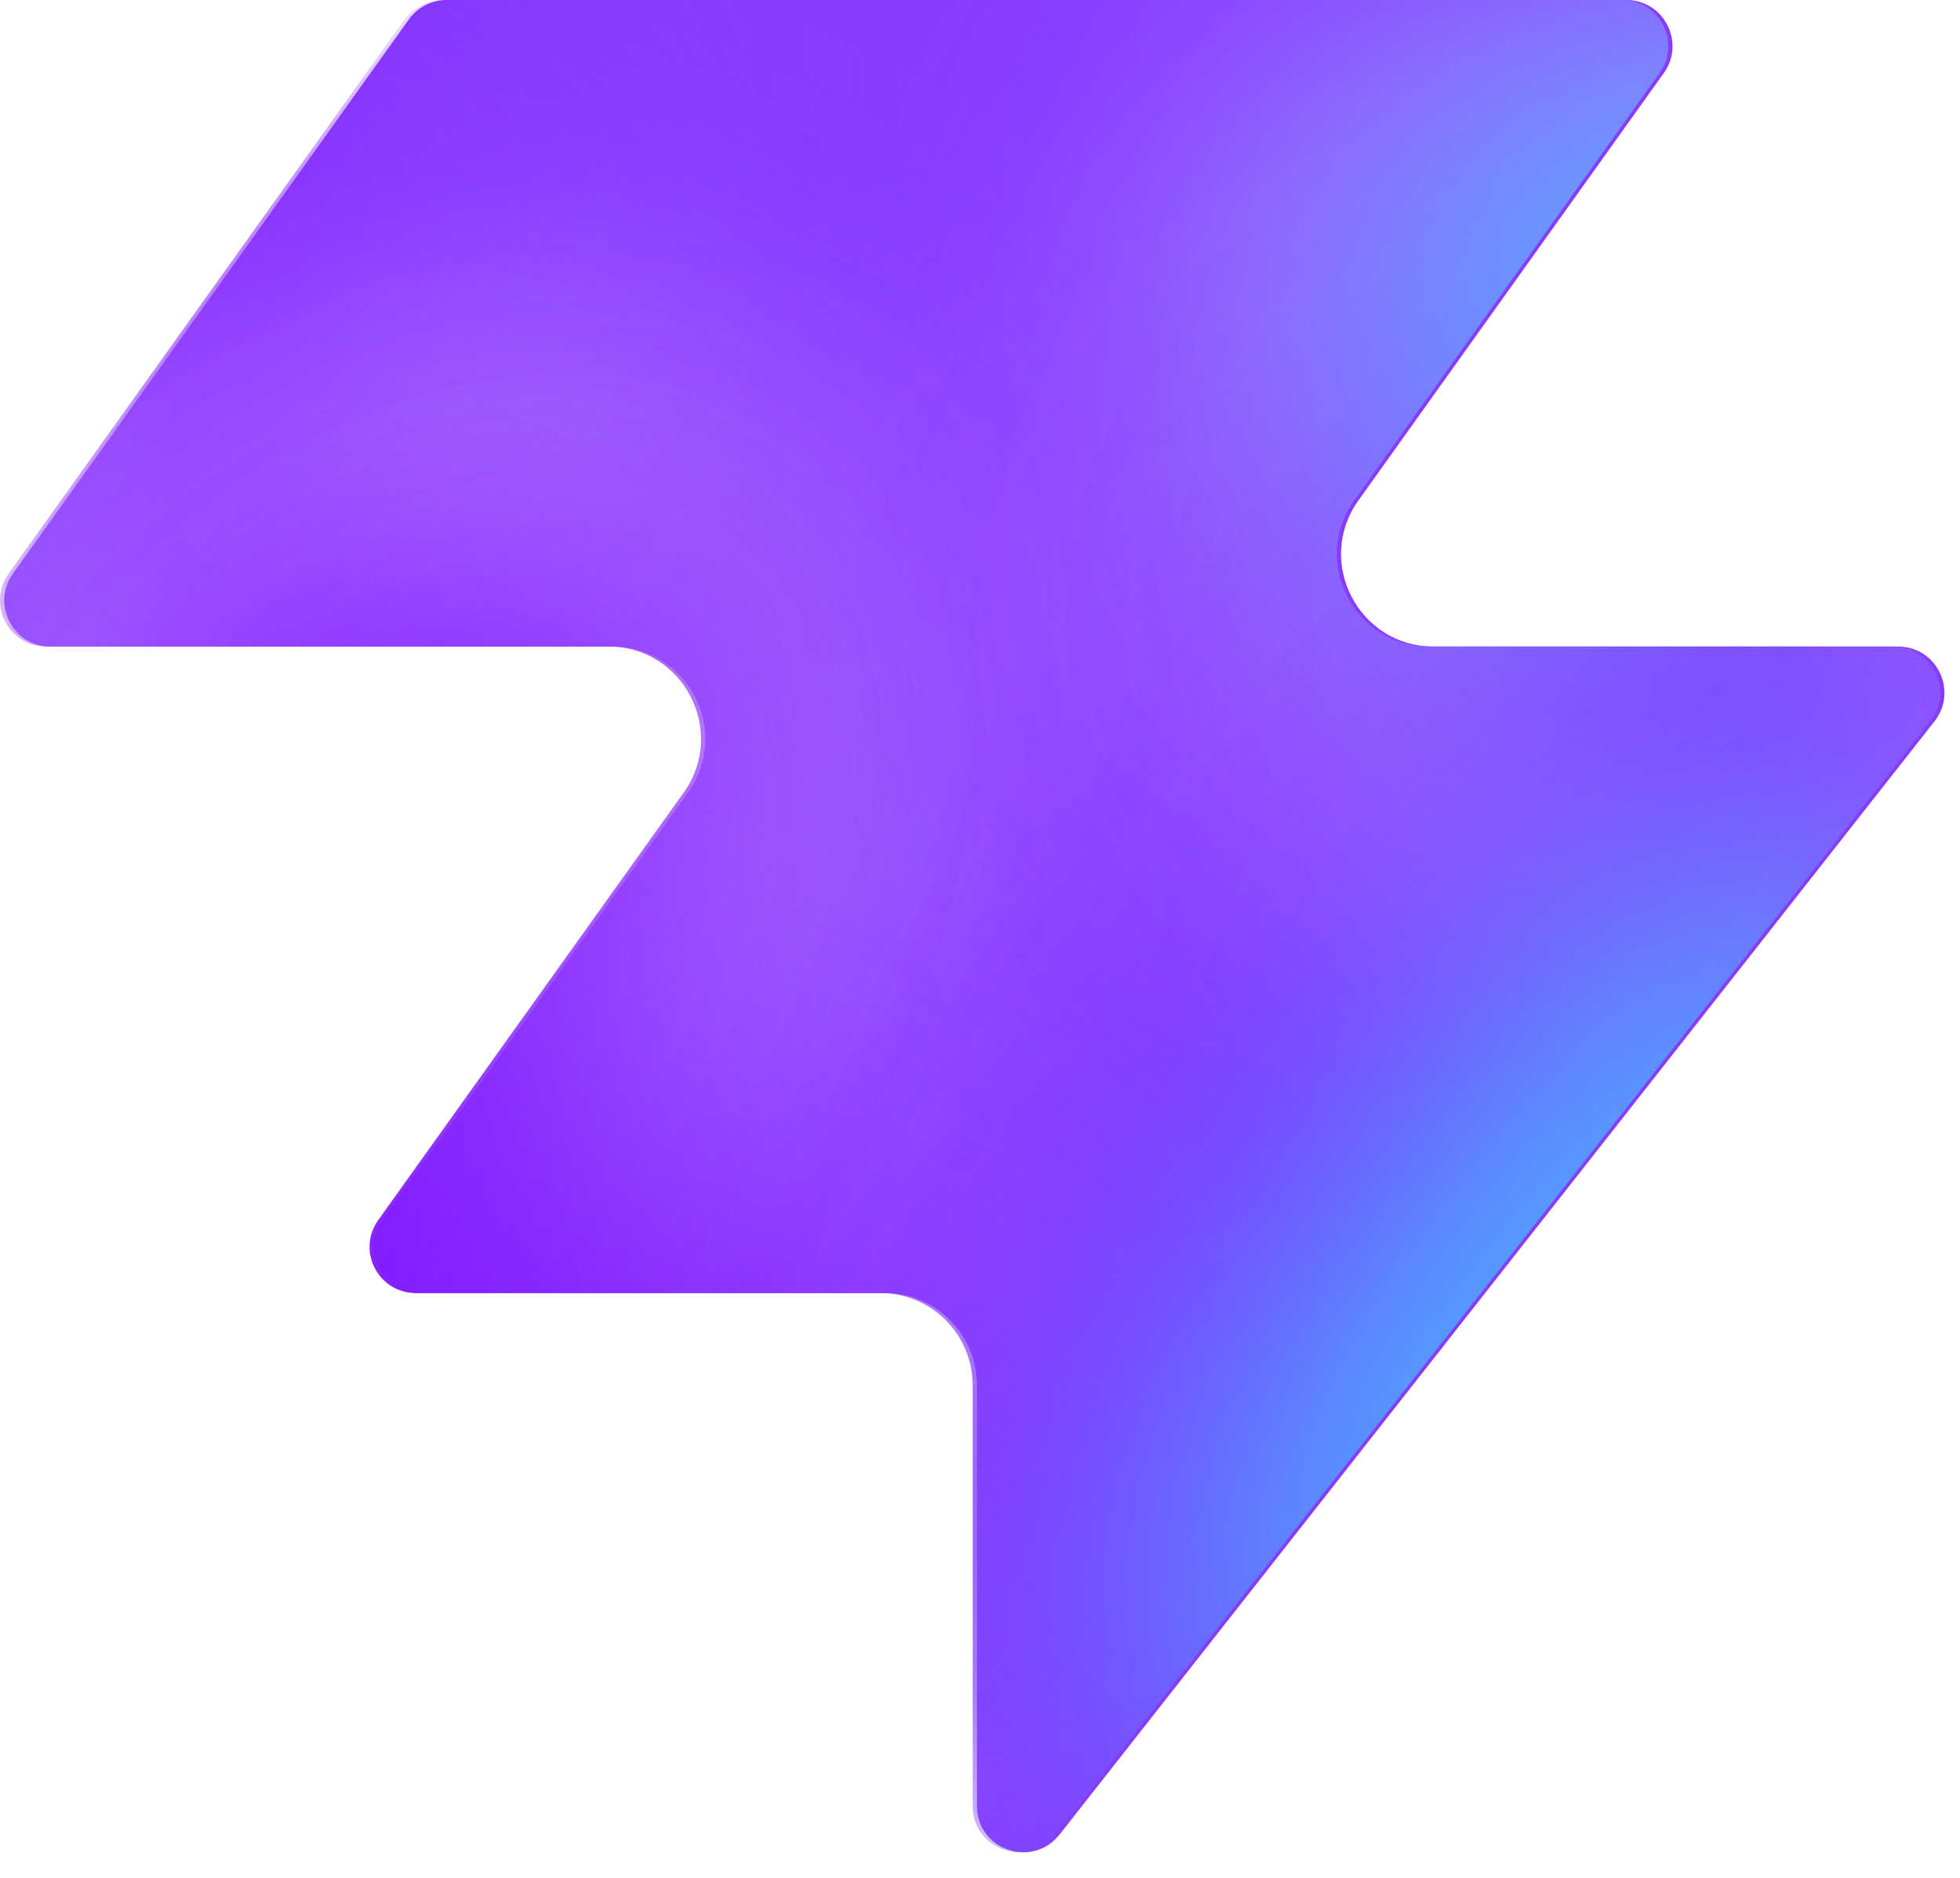
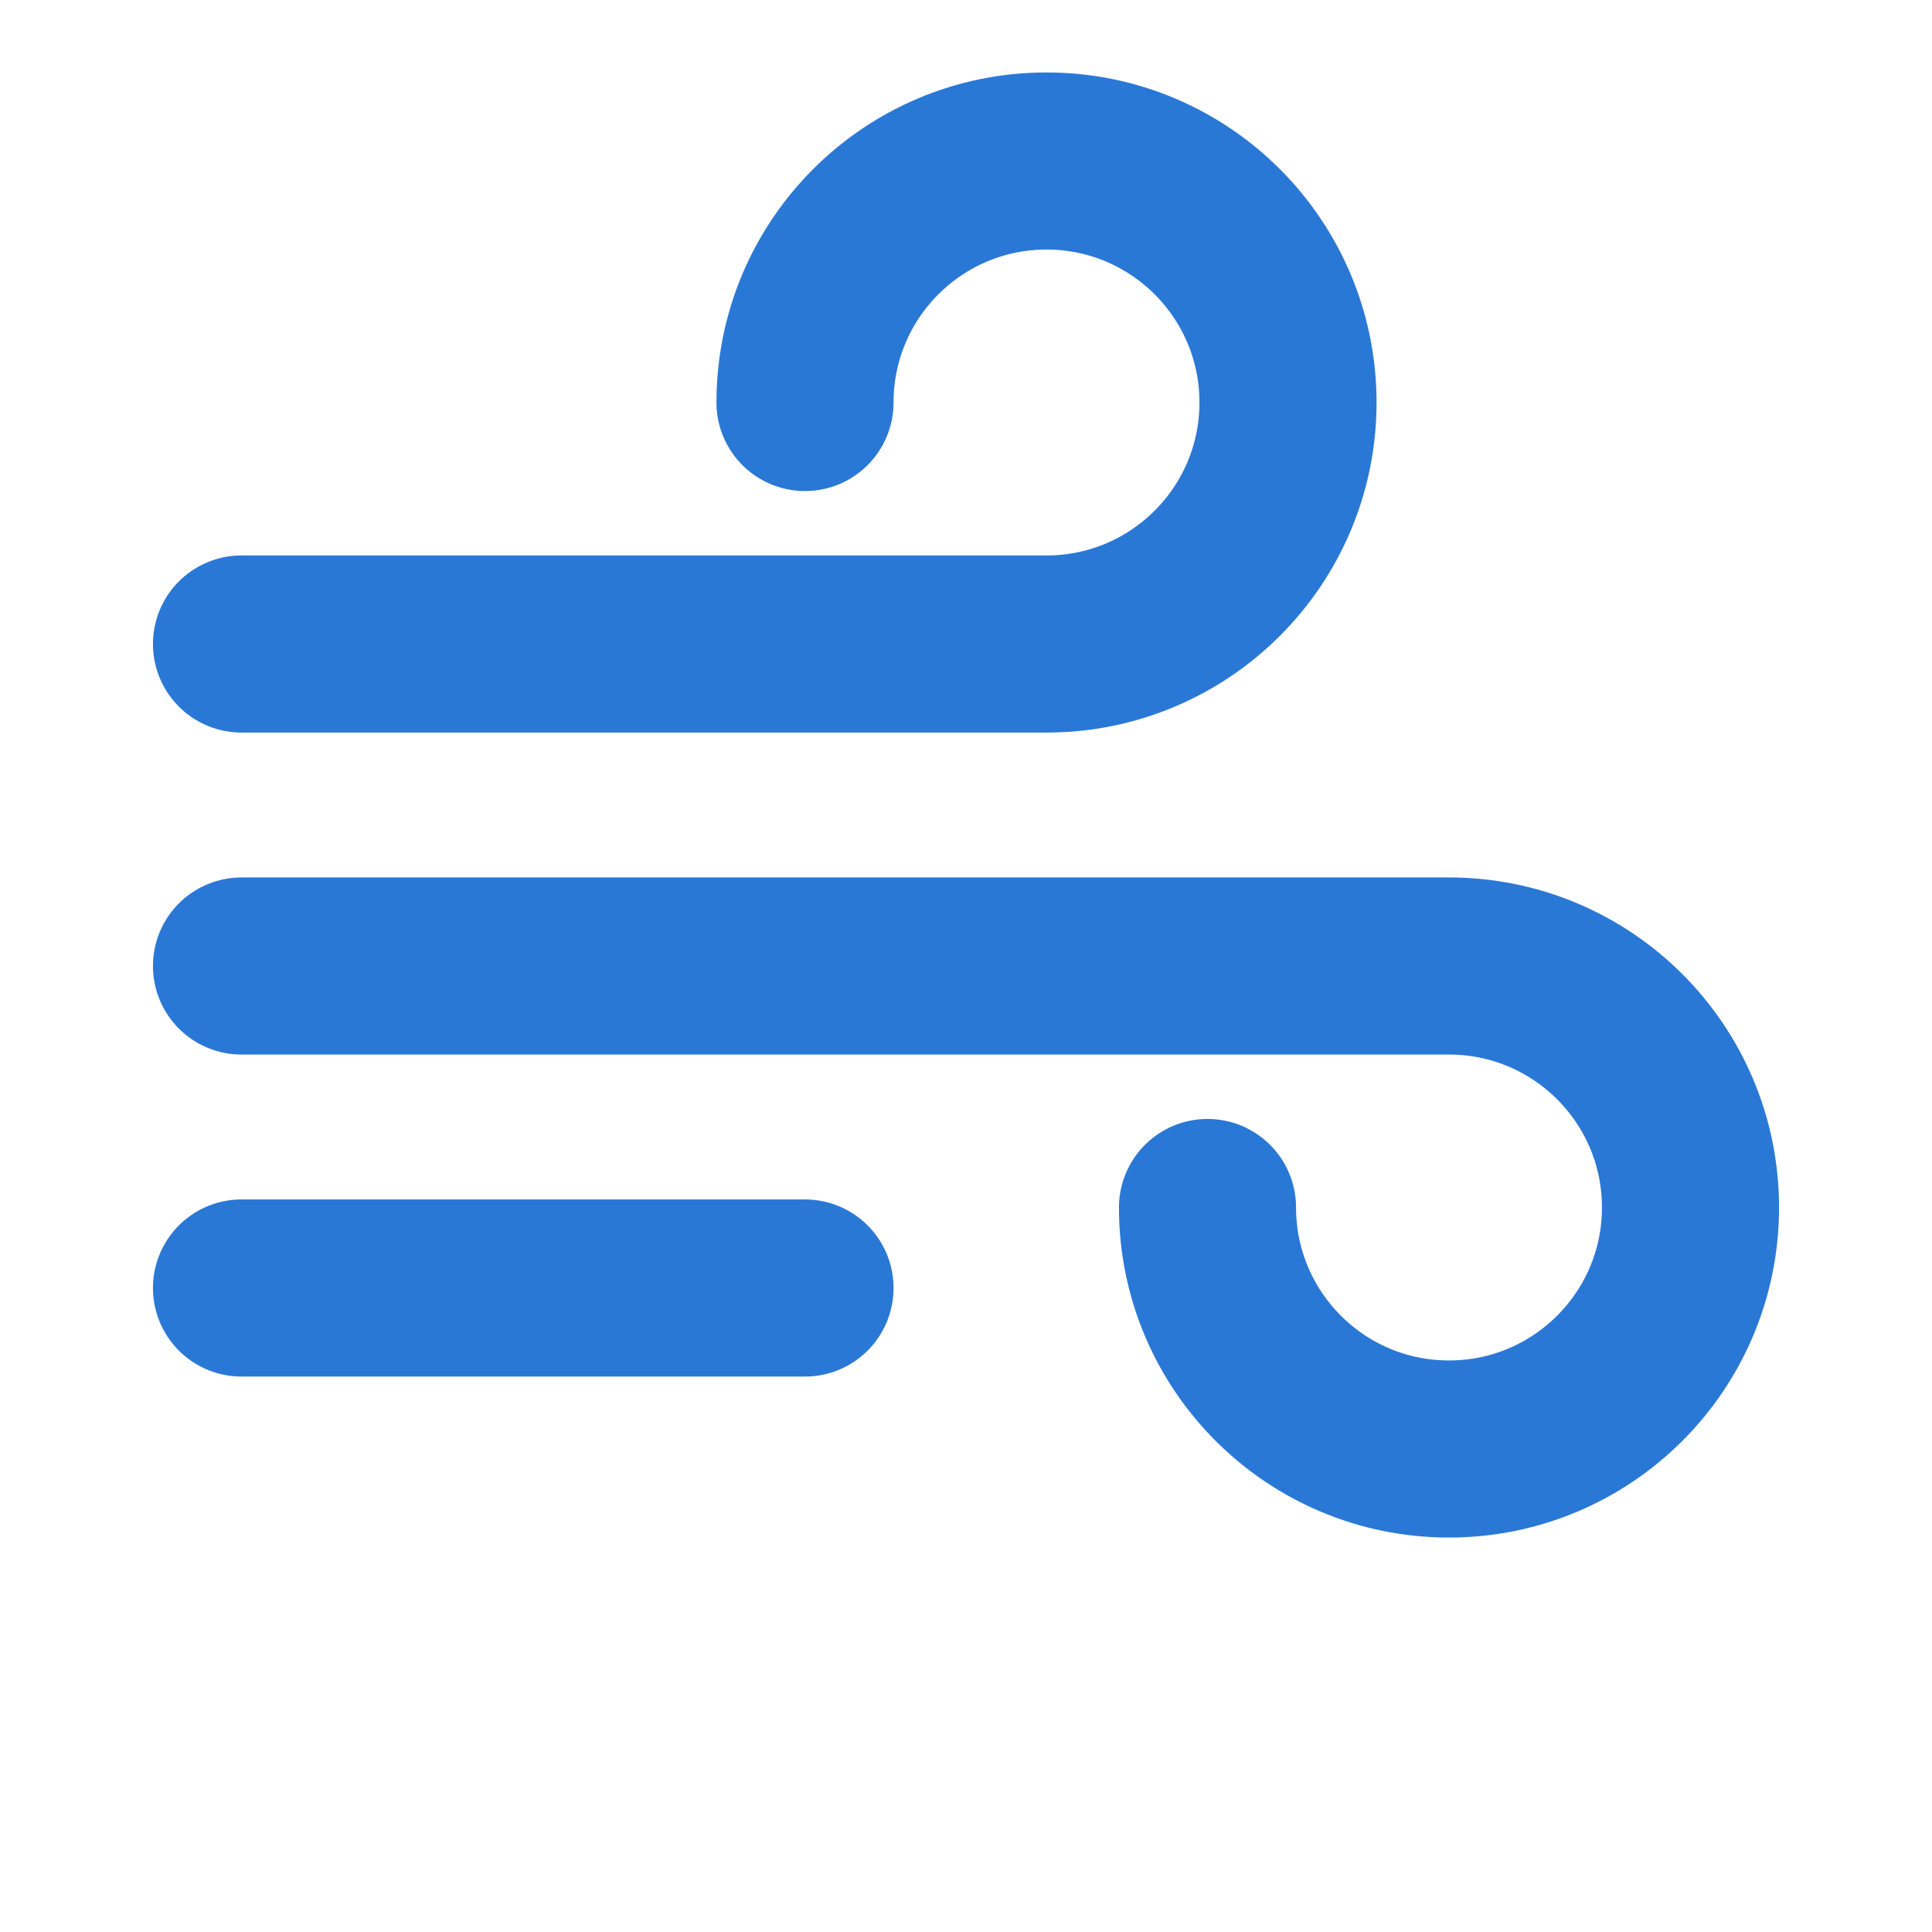
- <svg xmlns="http://www.w3.org/2000/svg" width="48" height="46" fill="none" viewBox="0 0 48 46">
-   <path fill="#863bff" d="M25.946 44.938c-.664.845-2.021.375-2.021-.698V33.937a2.26 2.26 0 0 0-2.262-2.262H10.287c-.92 0-1.456-1.04-.92-1.788l7.48-10.471c1.07-1.497 0-3.578-1.842-3.578H1.237c-.92 0-1.456-1.04-.92-1.788L10.013.474c.214-.297.556-.474.92-.474h28.894c.92 0 1.456 1.04.92 1.788l-7.48 10.471c-1.07 1.498 0 3.579 1.842 3.579h11.377c.943 0 1.473 1.088.89 1.83L25.947 44.94z" style="fill:#863bff;fill:color(display-p3 .525 .23 1);fill-opacity:1" />
-   <mask id="a" width="48" height="46" x="0" y="0" maskUnits="userSpaceOnUse" style="mask-type:alpha">
-     <path fill="#000" d="M25.842 44.938c-.664.844-2.021.375-2.021-.698V33.937a2.26 2.26 0 0 0-2.262-2.262H10.183c-.92 0-1.456-1.04-.92-1.788l7.48-10.471c1.07-1.498 0-3.579-1.842-3.579H1.133c-.92 0-1.456-1.04-.92-1.787L9.91.473c.214-.297.556-.474.92-.474h28.894c.92 0 1.456 1.04.92 1.788l-7.48 10.471c-1.07 1.498 0 3.578 1.842 3.578h11.377c.943 0 1.473 1.088.89 1.832L25.843 44.94z" style="fill:#000;fill-opacity:1" />
-   </mask>
-   <g mask="url(#a)">
-     <g filter="url(#b)">
-       <ellipse cx="5.508" cy="14.704" fill="#ede6ff" rx="5.508" ry="14.704" style="fill:#ede6ff;fill:color(display-p3 .927 .903 1);fill-opacity:1" transform="matrix(.00324 1 1 -.00324 -4.47 31.516)" />
-     </g>
-     <g filter="url(#c)">
-       <ellipse cx="10.399" cy="29.851" fill="#ede6ff" rx="10.399" ry="29.851" style="fill:#ede6ff;fill:color(display-p3 .927 .903 1);fill-opacity:1" transform="matrix(.00324 1 1 -.00324 -39.328 7.883)" />
-     </g>
-     <g filter="url(#d)">
-       <ellipse cx="5.508" cy="30.487" fill="#7e14ff" rx="5.508" ry="30.487" style="fill:#7e14ff;fill:color(display-p3 .492 .077 1);fill-opacity:1" transform="rotate(89.814 -25.913 -14.639)scale(1 -1)" />
-     </g>
-     <g filter="url(#e)">
-       <ellipse cx="5.508" cy="30.599" fill="#7e14ff" rx="5.508" ry="30.599" style="fill:#7e14ff;fill:color(display-p3 .492 .077 1);fill-opacity:1" transform="rotate(89.814 -32.644 -3.334)scale(1 -1)" />
-     </g>
-     <g filter="url(#f)">
-       <ellipse cx="5.508" cy="30.599" fill="#7e14ff" rx="5.508" ry="30.599" style="fill:#7e14ff;fill:color(display-p3 .492 .077 1);fill-opacity:1" transform="matrix(.00324 1 1 -.00324 -34.34 30.47)" />
-     </g>
-     <g filter="url(#g)">
-       <ellipse cx="14.072" cy="22.078" fill="#ede6ff" rx="14.072" ry="22.078" style="fill:#ede6ff;fill:color(display-p3 .927 .903 1);fill-opacity:1" transform="rotate(93.35 24.506 48.493)scale(-1 1)" />
-     </g>
-     <g filter="url(#h)">
-       <ellipse cx="3.47" cy="21.501" fill="#7e14ff" rx="3.47" ry="21.501" style="fill:#7e14ff;fill:color(display-p3 .492 .077 1);fill-opacity:1" transform="rotate(89.009 28.708 47.59)scale(-1 1)" />
-     </g>
-     <g filter="url(#i)">
-       <ellipse cx="3.47" cy="21.501" fill="#7e14ff" rx="3.47" ry="21.501" style="fill:#7e14ff;fill:color(display-p3 .492 .077 1);fill-opacity:1" transform="rotate(89.009 28.708 47.59)scale(-1 1)" />
-     </g>
-     <g filter="url(#j)">
-       <ellipse cx=".387" cy="8.972" fill="#7e14ff" rx="4.407" ry="29.108" style="fill:#7e14ff;fill:color(display-p3 .492 .077 1);fill-opacity:1" transform="rotate(39.51 .387 8.972)" />
-     </g>
-     <g filter="url(#k)">
-       <ellipse cx="47.523" cy="-6.092" fill="#7e14ff" rx="4.407" ry="29.108" style="fill:#7e14ff;fill:color(display-p3 .492 .077 1);fill-opacity:1" transform="rotate(37.892 47.523 -6.092)" />
-     </g>
-     <g filter="url(#l)">
-       <ellipse cx="41.412" cy="6.333" fill="#47bfff" rx="5.971" ry="9.665" style="fill:#47bfff;fill:color(display-p3 .28 .748 1);fill-opacity:1" transform="rotate(37.892 41.412 6.333)" />
-     </g>
-     <g filter="url(#m)">
-       <ellipse cx="-1.879" cy="38.332" fill="#7e14ff" rx="4.407" ry="29.108" style="fill:#7e14ff;fill:color(display-p3 .492 .077 1);fill-opacity:1" transform="rotate(37.892 -1.88 38.332)" />
-     </g>
-     <g filter="url(#n)">
-       <ellipse cx="-1.879" cy="38.332" fill="#7e14ff" rx="4.407" ry="29.108" style="fill:#7e14ff;fill:color(display-p3 .492 .077 1);fill-opacity:1" transform="rotate(37.892 -1.88 38.332)" />
-     </g>
-     <g filter="url(#o)">
-       <ellipse cx="35.651" cy="29.907" fill="#7e14ff" rx="4.407" ry="29.108" style="fill:#7e14ff;fill:color(display-p3 .492 .077 1);fill-opacity:1" transform="rotate(37.892 35.651 29.907)" />
-     </g>
-     <g filter="url(#p)">
-       <ellipse cx="38.418" cy="32.4" fill="#47bfff" rx="5.971" ry="15.297" style="fill:#47bfff;fill:color(display-p3 .28 .748 1);fill-opacity:1" transform="rotate(37.892 38.418 32.4)" />
-     </g>
-   </g>
-   <defs>
-     <filter id="b" width="60.045" height="41.654" x="-19.77" y="16.149" color-interpolation-filters="sRGB" filterUnits="userSpaceOnUse">
-       <feFlood flood-opacity="0" result="BackgroundImageFix" />
-       <feBlend in="SourceGraphic" in2="BackgroundImageFix" result="shape" />
-       <feGaussianBlur result="effect1_foregroundBlur_2002_17158" stdDeviation="7.659" />
-     </filter>
-     <filter id="c" width="90.34" height="51.437" x="-54.613" y="-7.533" color-interpolation-filters="sRGB" filterUnits="userSpaceOnUse">
-       <feFlood flood-opacity="0" result="BackgroundImageFix" />
-       <feBlend in="SourceGraphic" in2="BackgroundImageFix" result="shape" />
-       <feGaussianBlur result="effect1_foregroundBlur_2002_17158" stdDeviation="7.659" />
-     </filter>
-     <filter id="d" width="79.355" height="29.4" x="-49.64" y="2.03" color-interpolation-filters="sRGB" filterUnits="userSpaceOnUse">
-       <feFlood flood-opacity="0" result="BackgroundImageFix" />
-       <feBlend in="SourceGraphic" in2="BackgroundImageFix" result="shape" />
-       <feGaussianBlur result="effect1_foregroundBlur_2002_17158" stdDeviation="4.596" />
-     </filter>
-     <filter id="e" width="79.579" height="29.4" x="-45.045" y="20.029" color-interpolation-filters="sRGB" filterUnits="userSpaceOnUse">
-       <feFlood flood-opacity="0" result="BackgroundImageFix" />
-       <feBlend in="SourceGraphic" in2="BackgroundImageFix" result="shape" />
-       <feGaussianBlur result="effect1_foregroundBlur_2002_17158" stdDeviation="4.596" />
-     </filter>
-     <filter id="f" width="79.579" height="29.4" x="-43.513" y="21.178" color-interpolation-filters="sRGB" filterUnits="userSpaceOnUse">
-       <feFlood flood-opacity="0" result="BackgroundImageFix" />
-       <feBlend in="SourceGraphic" in2="BackgroundImageFix" result="shape" />
-       <feGaussianBlur result="effect1_foregroundBlur_2002_17158" stdDeviation="4.596" />
-     </filter>
-     <filter id="g" width="74.749" height="58.852" x="15.756" y="-17.901" color-interpolation-filters="sRGB" filterUnits="userSpaceOnUse">
-       <feFlood flood-opacity="0" result="BackgroundImageFix" />
-       <feBlend in="SourceGraphic" in2="BackgroundImageFix" result="shape" />
-       <feGaussianBlur result="effect1_foregroundBlur_2002_17158" stdDeviation="7.659" />
-     </filter>
-     <filter id="h" width="61.377" height="25.362" x="23.548" y="2.284" color-interpolation-filters="sRGB" filterUnits="userSpaceOnUse">
-       <feFlood flood-opacity="0" result="BackgroundImageFix" />
-       <feBlend in="SourceGraphic" in2="BackgroundImageFix" result="shape" />
-       <feGaussianBlur result="effect1_foregroundBlur_2002_17158" stdDeviation="4.596" />
-     </filter>
-     <filter id="i" width="61.377" height="25.362" x="23.548" y="2.284" color-interpolation-filters="sRGB" filterUnits="userSpaceOnUse">
-       <feFlood flood-opacity="0" result="BackgroundImageFix" />
-       <feBlend in="SourceGraphic" in2="BackgroundImageFix" result="shape" />
-       <feGaussianBlur result="effect1_foregroundBlur_2002_17158" stdDeviation="4.596" />
-     </filter>
-     <filter id="j" width="56.045" height="63.649" x="-27.636" y="-22.853" color-interpolation-filters="sRGB" filterUnits="userSpaceOnUse">
-       <feFlood flood-opacity="0" result="BackgroundImageFix" />
-       <feBlend in="SourceGraphic" in2="BackgroundImageFix" result="shape" />
-       <feGaussianBlur result="effect1_foregroundBlur_2002_17158" stdDeviation="4.596" />
-     </filter>
-     <filter id="k" width="54.814" height="64.646" x="20.116" y="-38.415" color-interpolation-filters="sRGB" filterUnits="userSpaceOnUse">
-       <feFlood flood-opacity="0" result="BackgroundImageFix" />
-       <feBlend in="SourceGraphic" in2="BackgroundImageFix" result="shape" />
-       <feGaussianBlur result="effect1_foregroundBlur_2002_17158" stdDeviation="4.596" />
-     </filter>
-     <filter id="l" width="33.541" height="35.313" x="24.641" y="-11.323" color-interpolation-filters="sRGB" filterUnits="userSpaceOnUse">
-       <feFlood flood-opacity="0" result="BackgroundImageFix" />
-       <feBlend in="SourceGraphic" in2="BackgroundImageFix" result="shape" />
-       <feGaussianBlur result="effect1_foregroundBlur_2002_17158" stdDeviation="4.596" />
-     </filter>
-     <filter id="m" width="54.814" height="64.646" x="-29.286" y="6.009" color-interpolation-filters="sRGB" filterUnits="userSpaceOnUse">
-       <feFlood flood-opacity="0" result="BackgroundImageFix" />
-       <feBlend in="SourceGraphic" in2="BackgroundImageFix" result="shape" />
-       <feGaussianBlur result="effect1_foregroundBlur_2002_17158" stdDeviation="4.596" />
-     </filter>
-     <filter id="n" width="54.814" height="64.646" x="-29.286" y="6.009" color-interpolation-filters="sRGB" filterUnits="userSpaceOnUse">
-       <feFlood flood-opacity="0" result="BackgroundImageFix" />
-       <feBlend in="SourceGraphic" in2="BackgroundImageFix" result="shape" />
-       <feGaussianBlur result="effect1_foregroundBlur_2002_17158" stdDeviation="4.596" />
-     </filter>
-     <filter id="o" width="54.814" height="64.646" x="8.244" y="-2.416" color-interpolation-filters="sRGB" filterUnits="userSpaceOnUse">
-       <feFlood flood-opacity="0" result="BackgroundImageFix" />
-       <feBlend in="SourceGraphic" in2="BackgroundImageFix" result="shape" />
-       <feGaussianBlur result="effect1_foregroundBlur_2002_17158" stdDeviation="4.596" />
-     </filter>
-     <filter id="p" width="39.409" height="43.623" x="18.713" y="10.588" color-interpolation-filters="sRGB" filterUnits="userSpaceOnUse">
-       <feFlood flood-opacity="0" result="BackgroundImageFix" />
-       <feBlend in="SourceGraphic" in2="BackgroundImageFix" result="shape" />
-       <feGaussianBlur result="effect1_foregroundBlur_2002_17158" stdDeviation="4.596" />
-     </filter>
-   </defs>
+ <svg xmlns="http://www.w3.org/2000/svg" viewBox="0 0 24 24" fill="none" stroke="#2a78d6" stroke-width="2.2" stroke-linecap="round">
+   <path d="M3 8h10a3 3 0 1 0-3-3" />
+   <path d="M3 12h15a3 3 0 1 1-3 3" />
+   <path d="M3 16h7" />
</svg>
